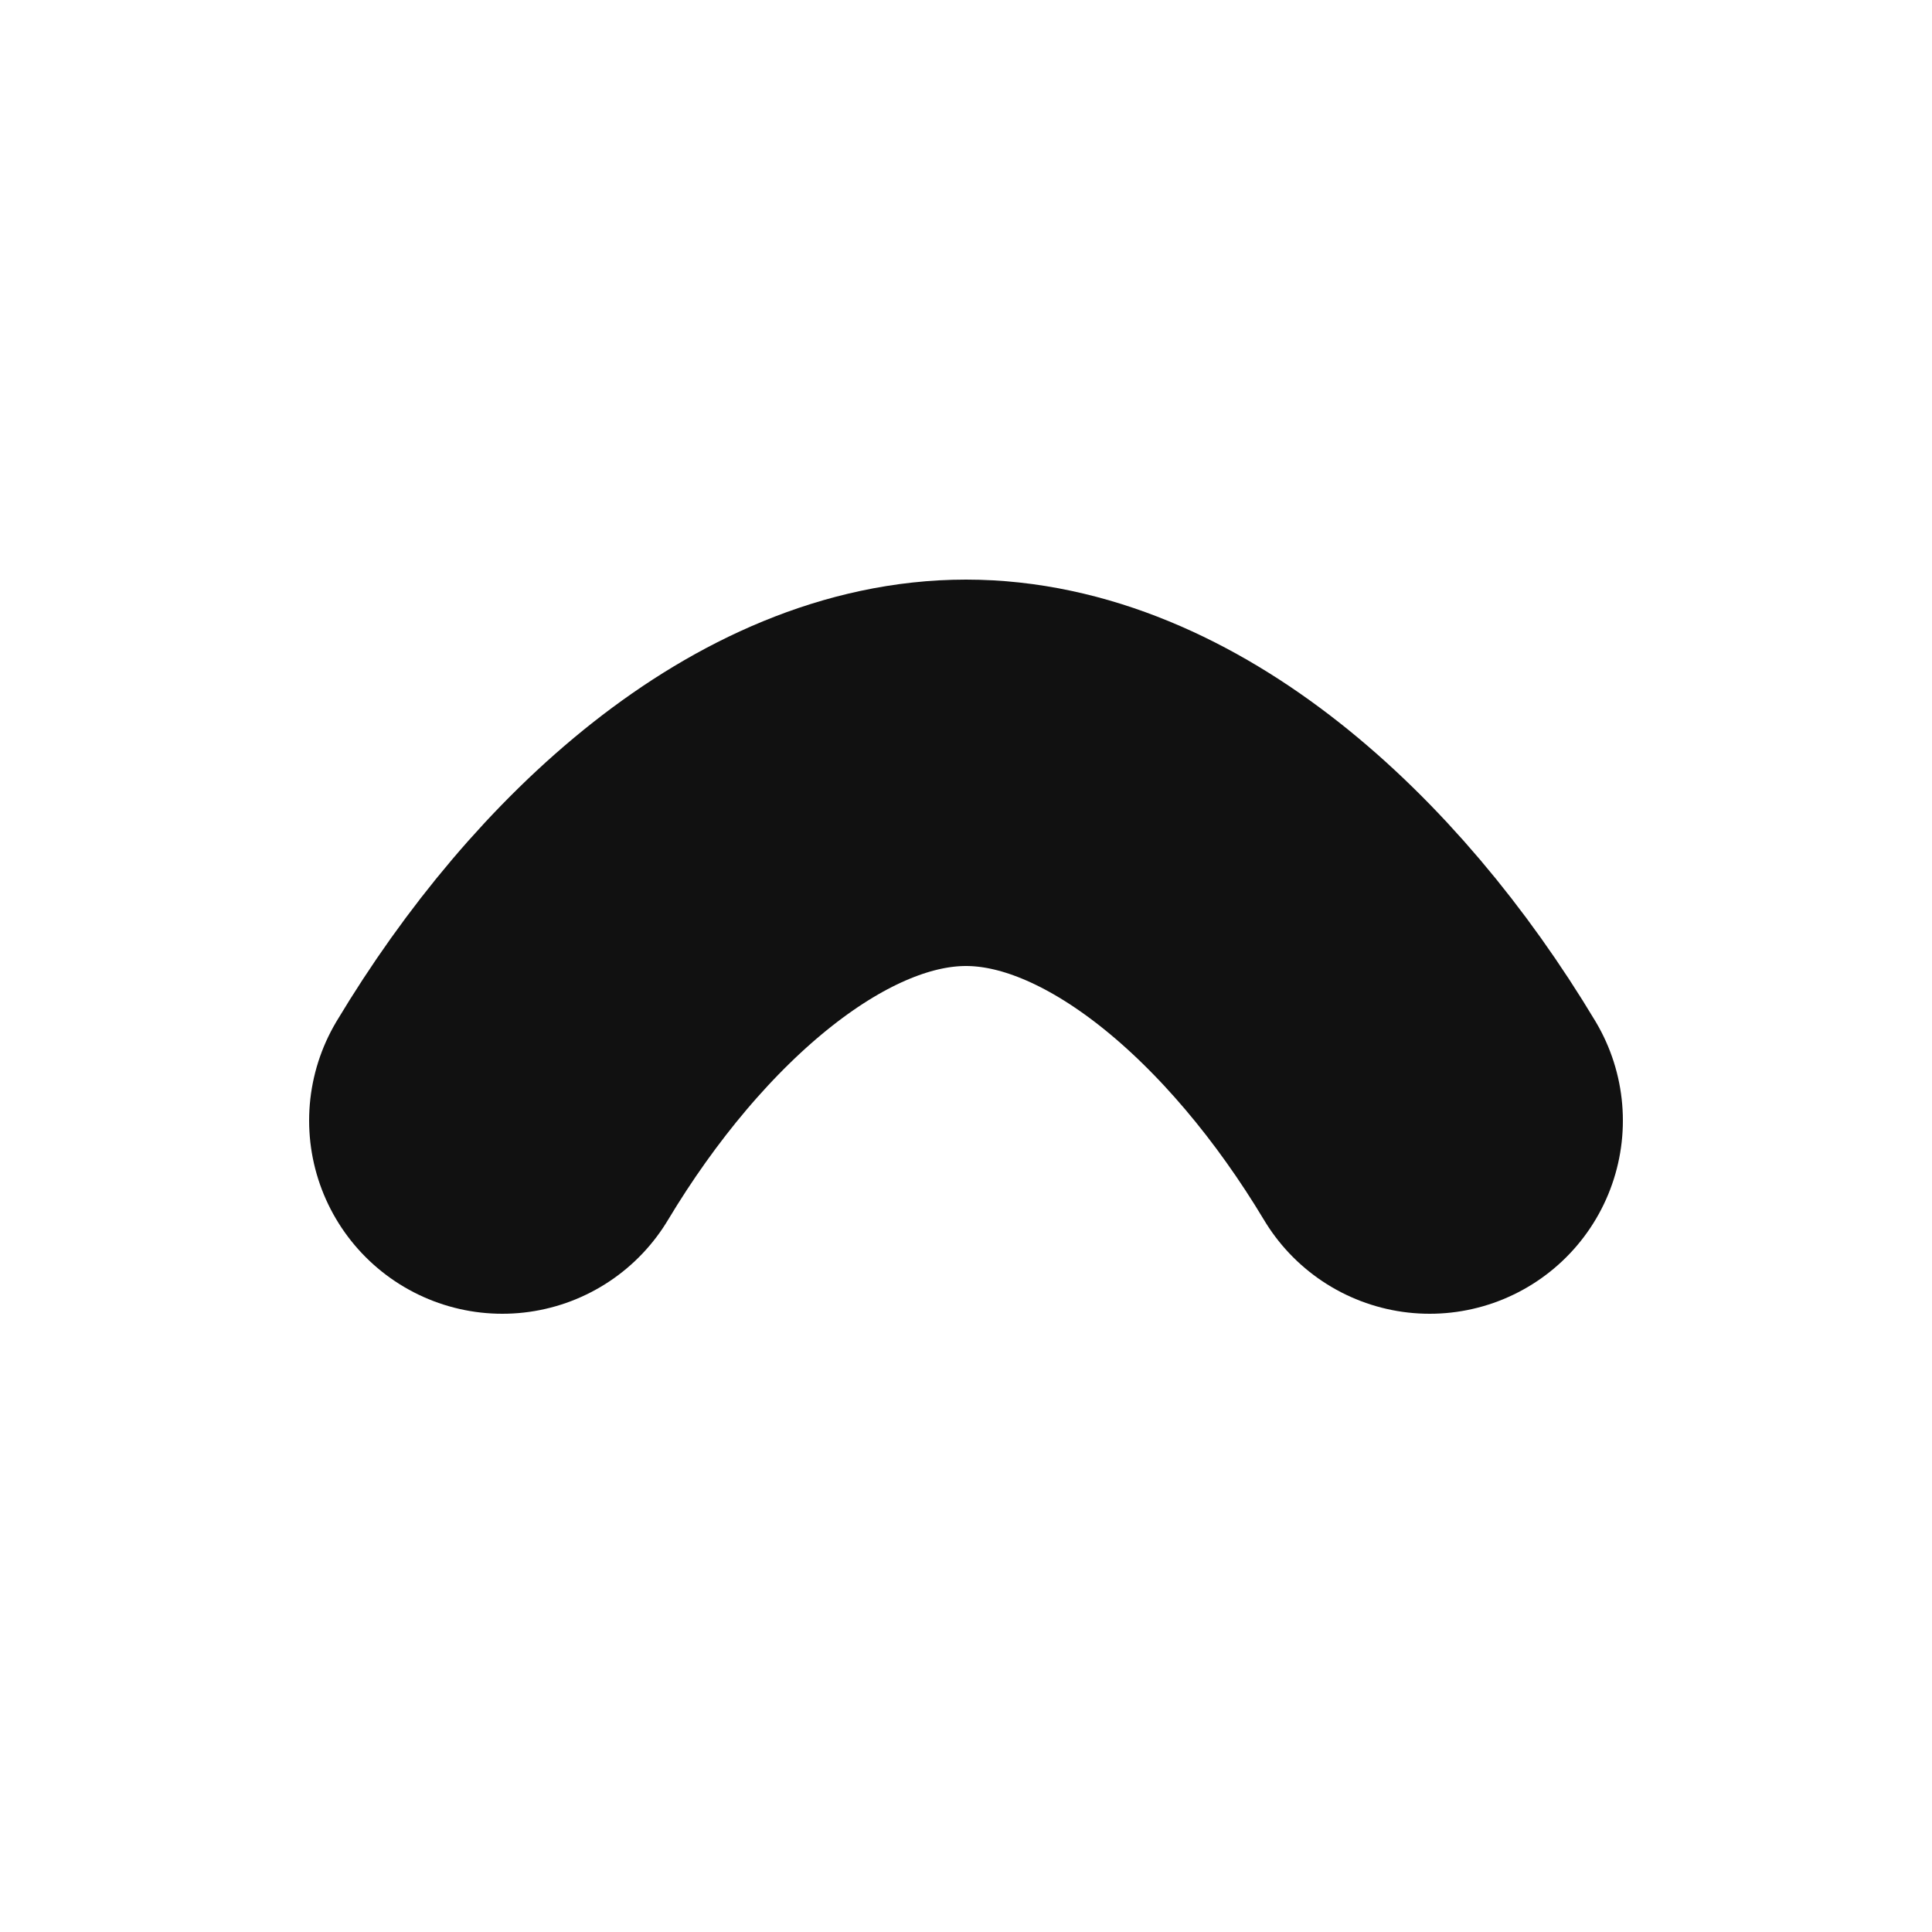
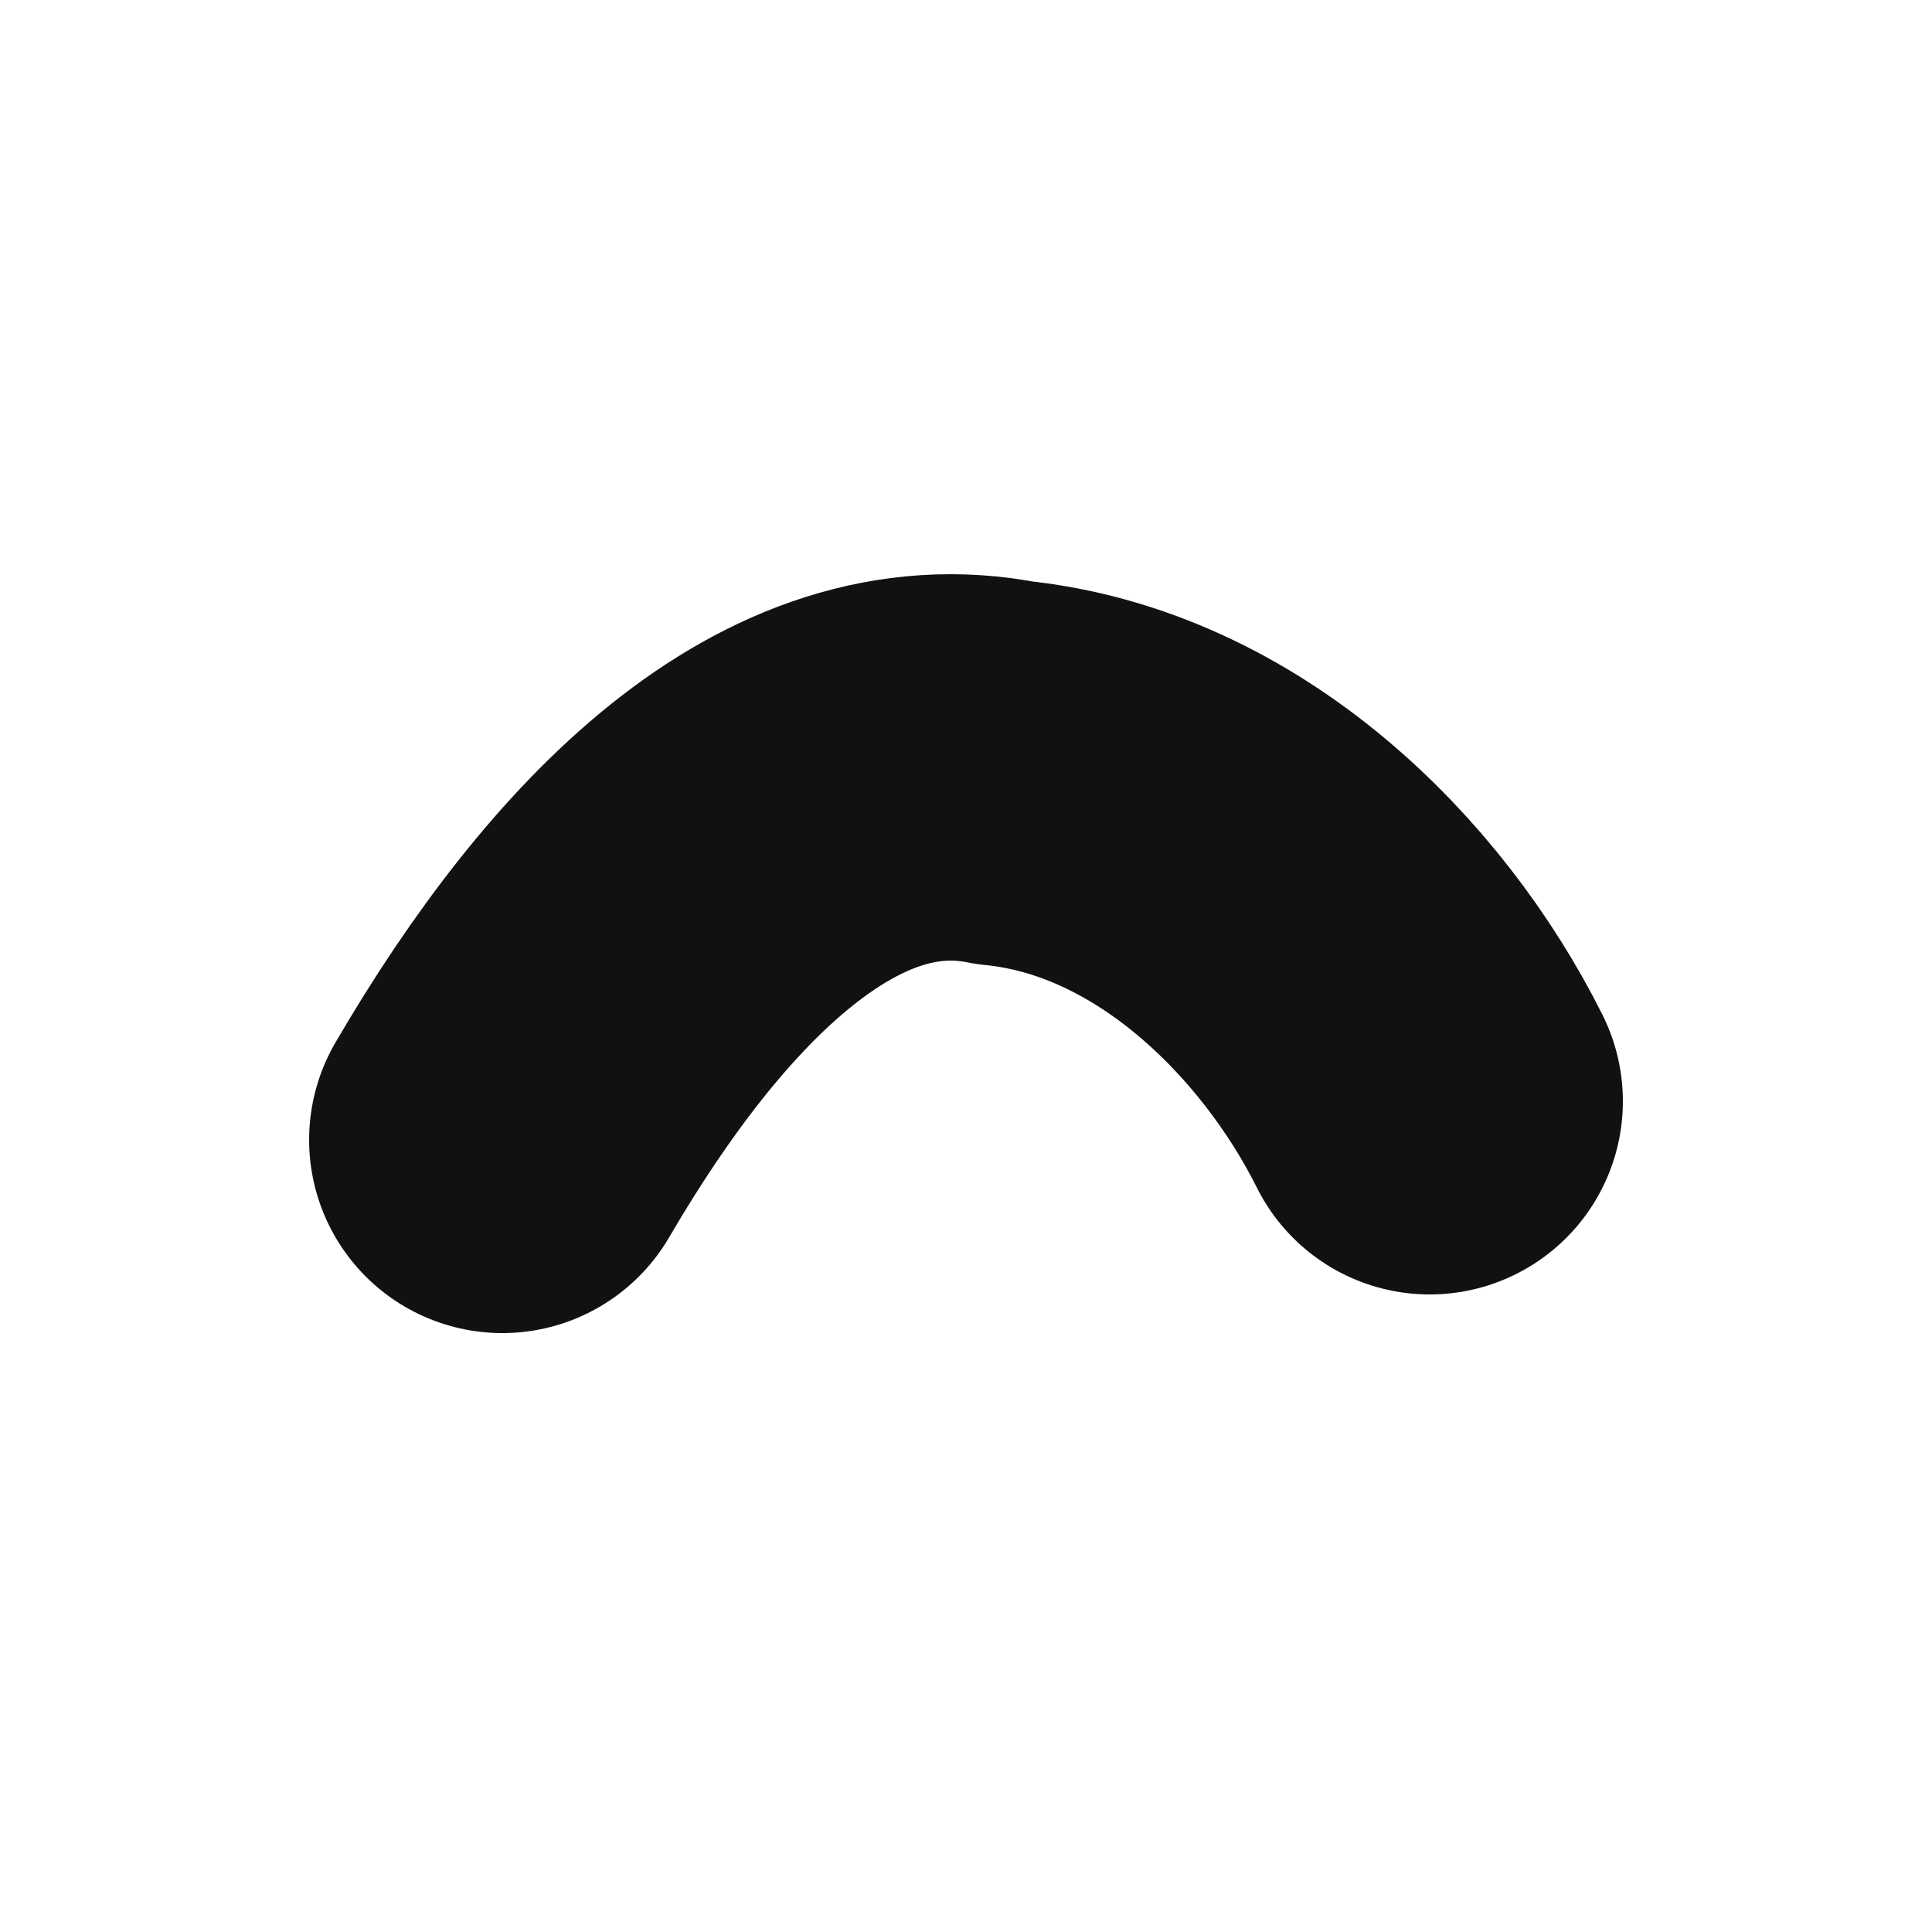
<svg xmlns="http://www.w3.org/2000/svg" viewBox="-50 -50 100 100">
-   <path d="M -24 8 C -18 -2 -9 -10 0 -10 C 9 -10 18 -2 24 8" fill="none" stroke="#111111" stroke-width="20" stroke-linecap="round" stroke-linejoin="round" />
+   <path d="M -24 9 C -17 -3 -8 -12 2 -10 C 12 -9 20 -1 24 7" fill="none" stroke="#111111" stroke-width="20" stroke-linecap="round" stroke-linejoin="round" />
</svg>
